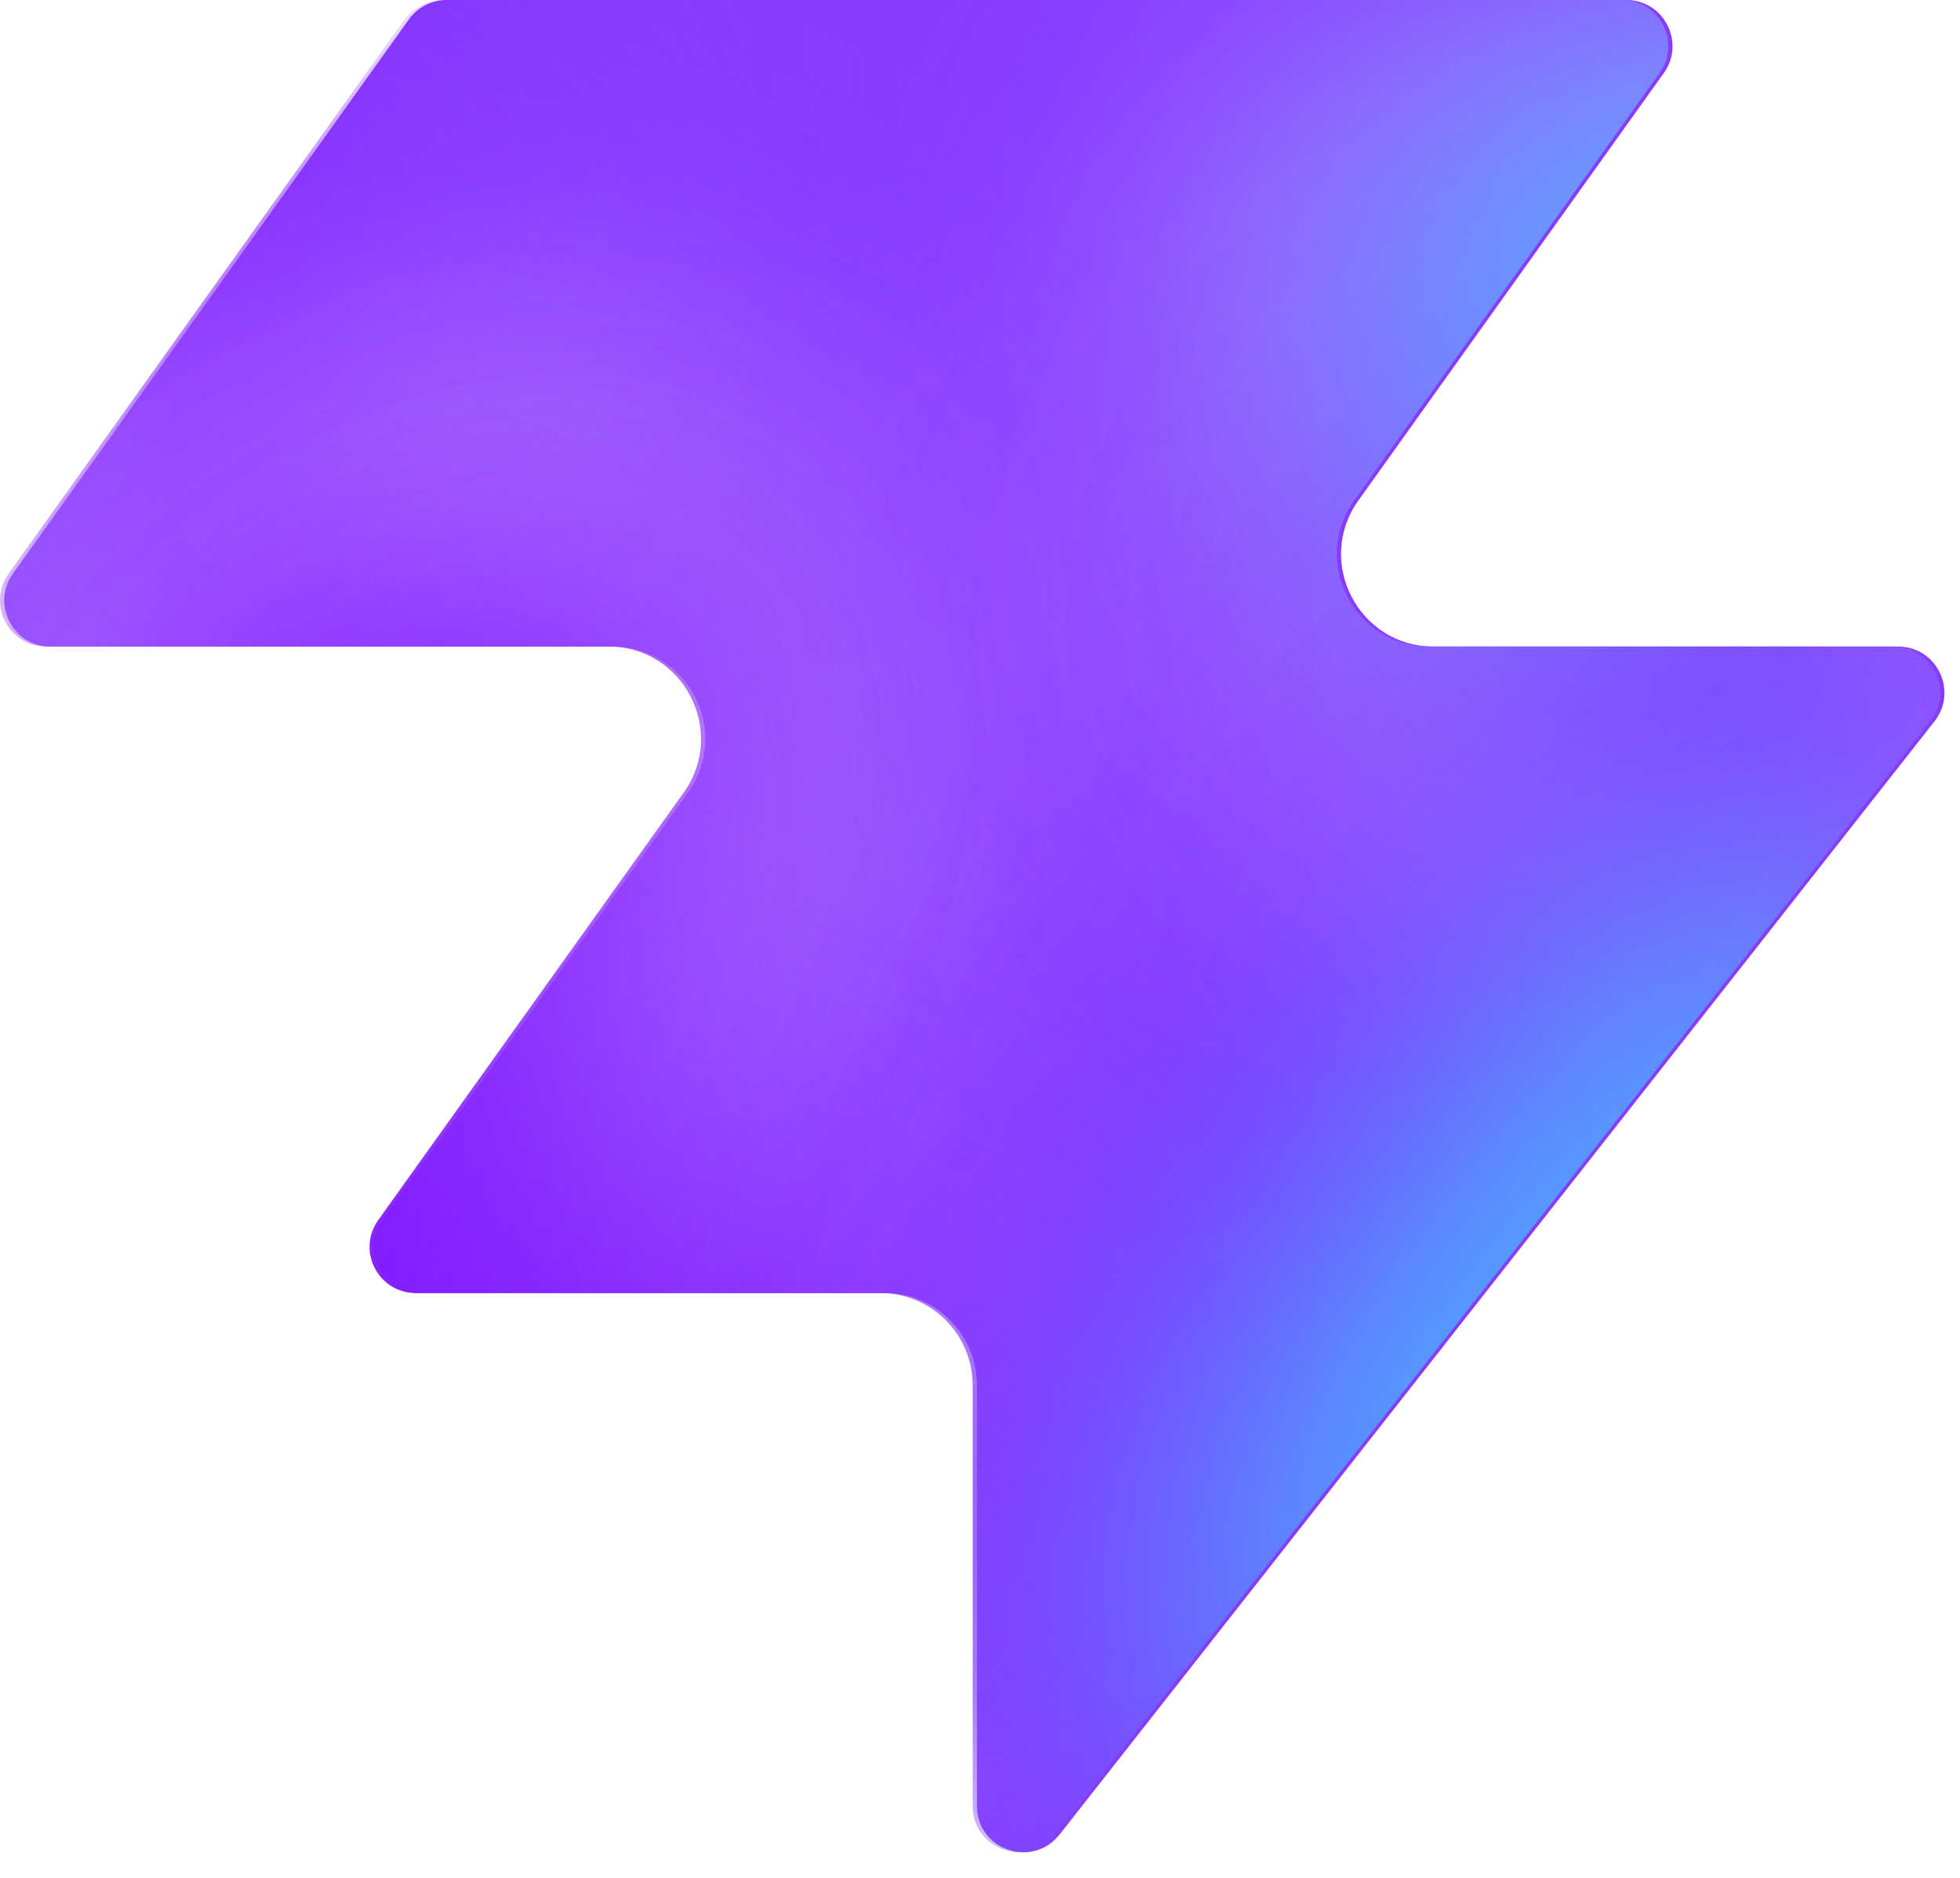
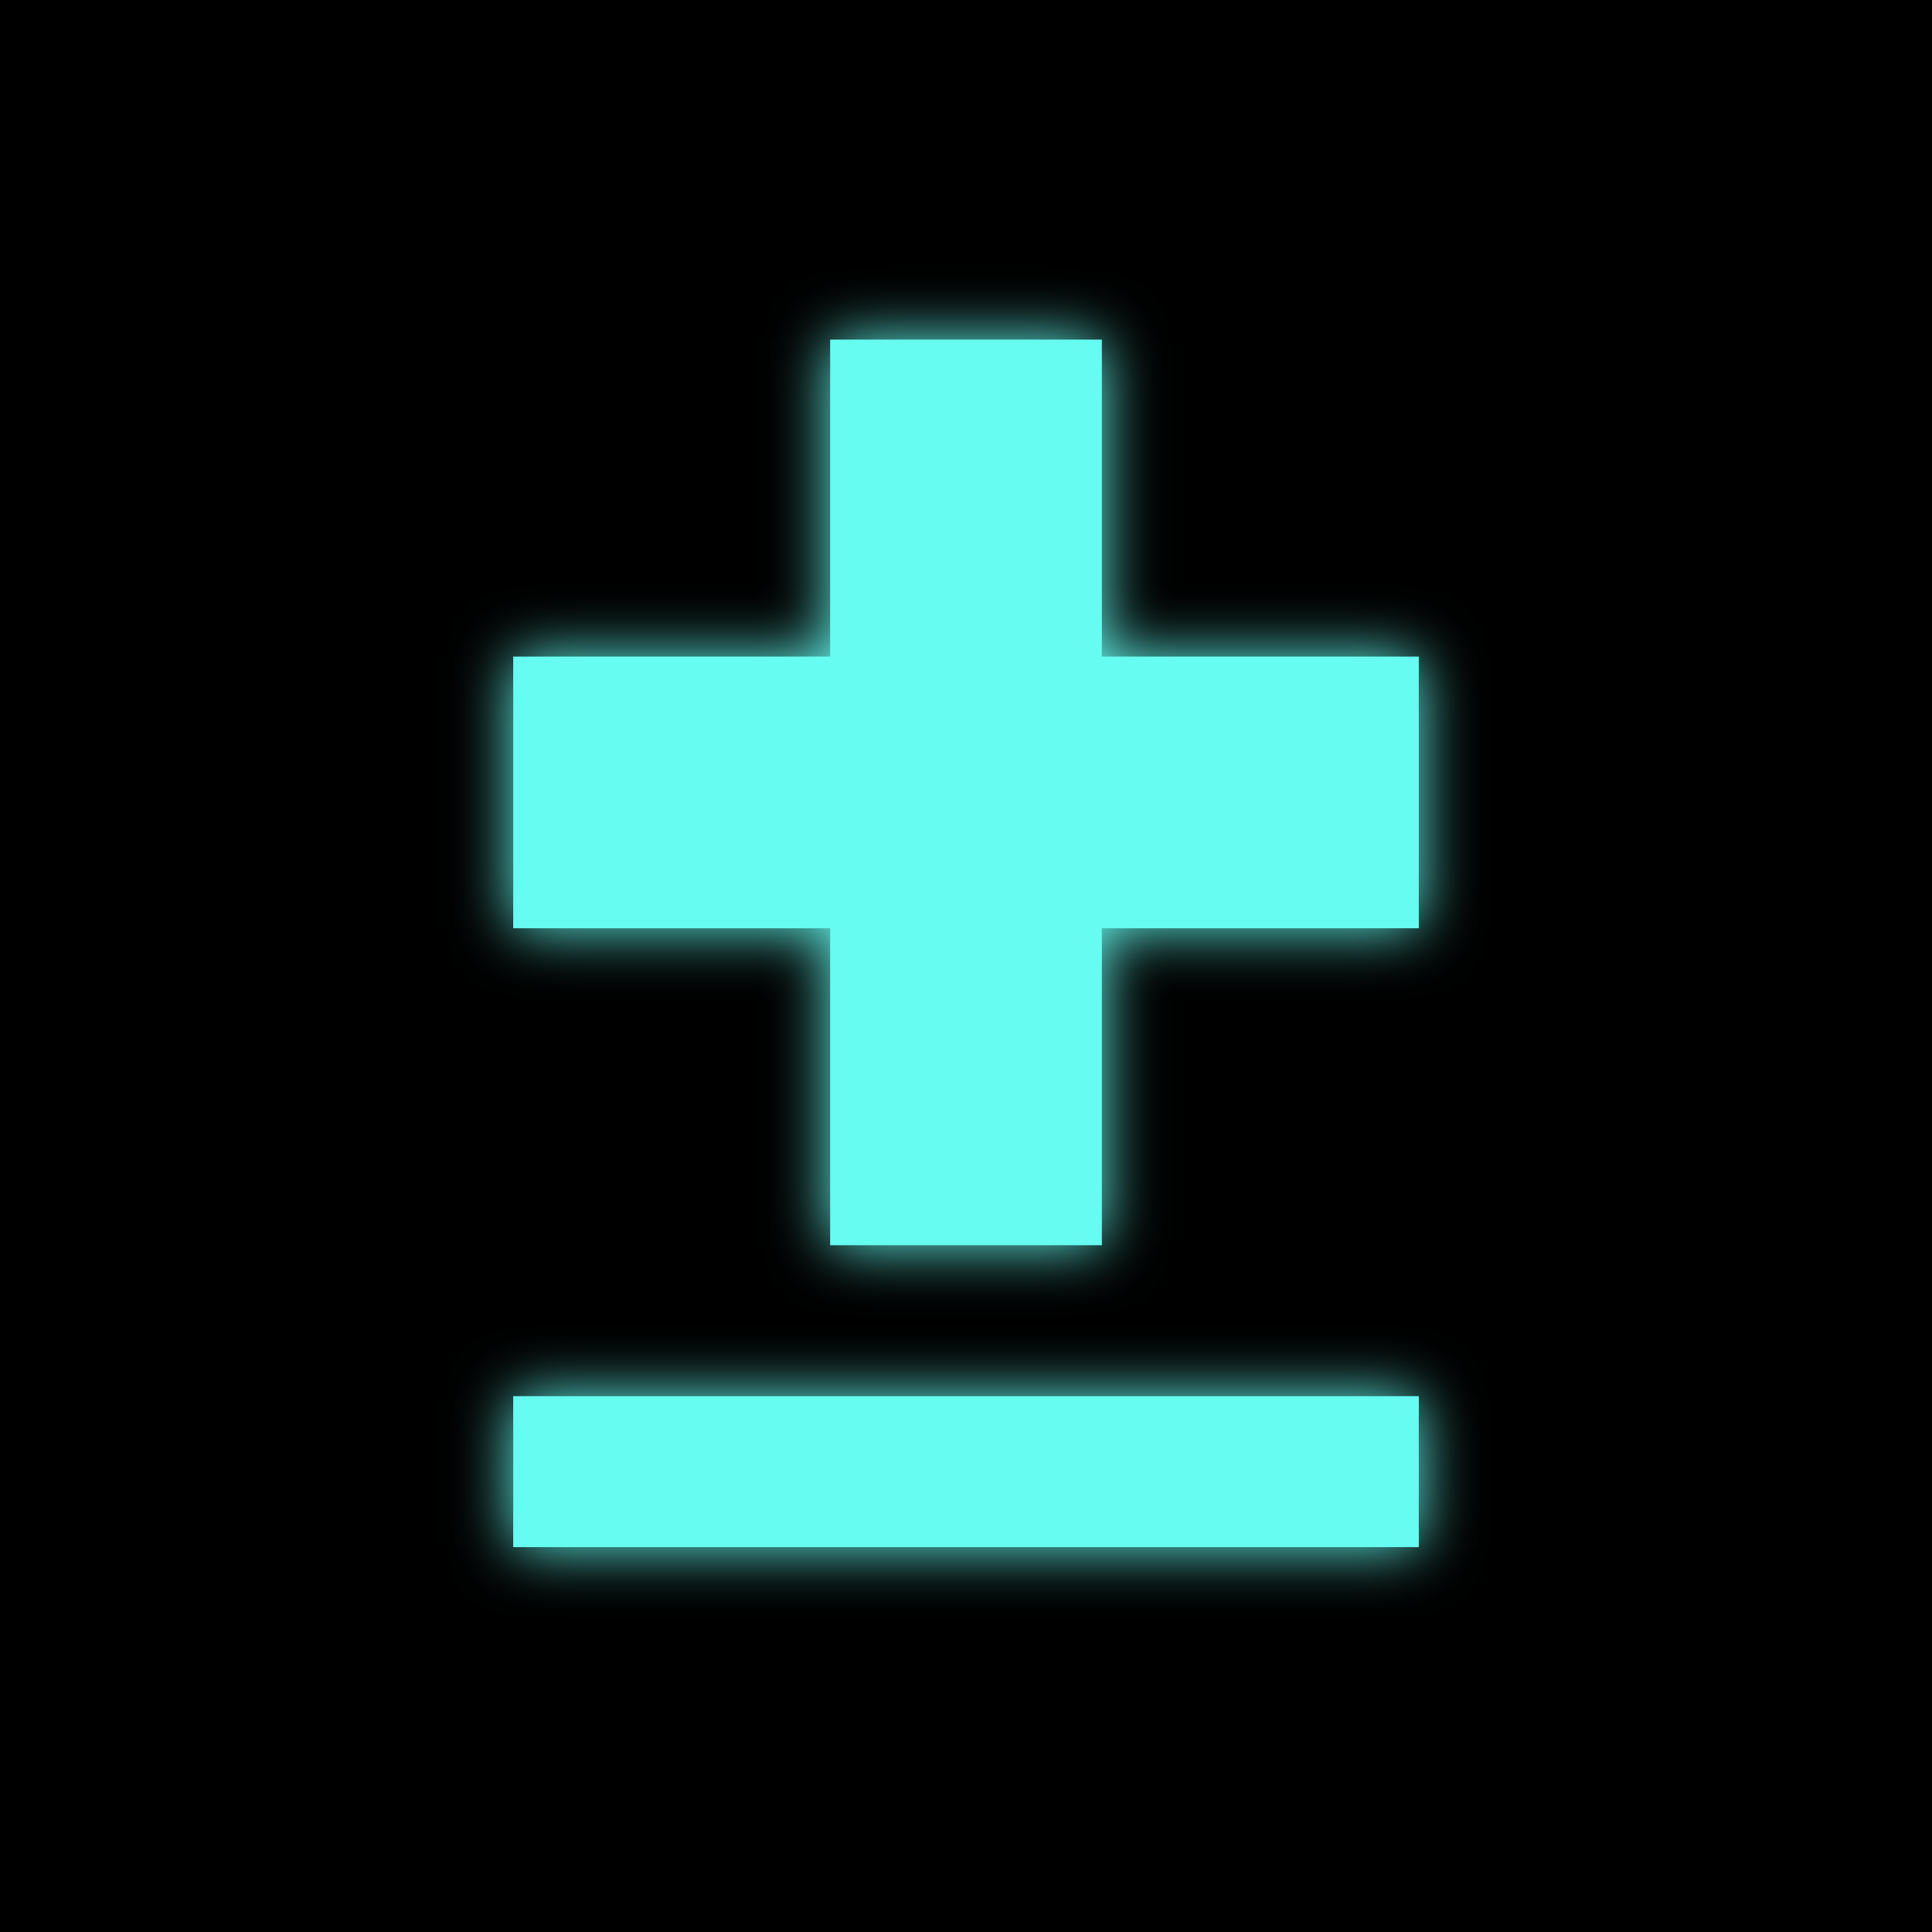
- <svg xmlns="http://www.w3.org/2000/svg" width="48" height="46" fill="none" viewBox="0 0 48 46">
-   <path fill="#863bff" d="M25.946 44.938c-.664.845-2.021.375-2.021-.698V33.937a2.26 2.26 0 0 0-2.262-2.262H10.287c-.92 0-1.456-1.04-.92-1.788l7.48-10.471c1.07-1.497 0-3.578-1.842-3.578H1.237c-.92 0-1.456-1.04-.92-1.788L10.013.474c.214-.297.556-.474.92-.474h28.894c.92 0 1.456 1.04.92 1.788l-7.48 10.471c-1.07 1.498 0 3.579 1.842 3.579h11.377c.943 0 1.473 1.088.89 1.83L25.947 44.94z" style="fill:#863bff;fill:color(display-p3 .525 .23 1);fill-opacity:1" />
-   <mask id="a" width="48" height="46" x="0" y="0" maskUnits="userSpaceOnUse" style="mask-type:alpha">
-     <path fill="#000" d="M25.842 44.938c-.664.844-2.021.375-2.021-.698V33.937a2.26 2.26 0 0 0-2.262-2.262H10.183c-.92 0-1.456-1.04-.92-1.788l7.48-10.471c1.07-1.498 0-3.579-1.842-3.579H1.133c-.92 0-1.456-1.04-.92-1.787L9.91.473c.214-.297.556-.474.92-.474h28.894c.92 0 1.456 1.04.92 1.788l-7.48 10.471c-1.07 1.498 0 3.578 1.842 3.578h11.377c.943 0 1.473 1.088.89 1.832L25.843 44.94z" style="fill:#000;fill-opacity:1" />
-   </mask>
-   <g mask="url(#a)">
-     <g filter="url(#b)">
-       <ellipse cx="5.508" cy="14.704" fill="#ede6ff" rx="5.508" ry="14.704" style="fill:#ede6ff;fill:color(display-p3 .927 .903 1);fill-opacity:1" transform="matrix(.00324 1 1 -.00324 -4.47 31.516)" />
-     </g>
-     <g filter="url(#c)">
-       <ellipse cx="10.399" cy="29.851" fill="#ede6ff" rx="10.399" ry="29.851" style="fill:#ede6ff;fill:color(display-p3 .927 .903 1);fill-opacity:1" transform="matrix(.00324 1 1 -.00324 -39.328 7.883)" />
-     </g>
-     <g filter="url(#d)">
-       <ellipse cx="5.508" cy="30.487" fill="#7e14ff" rx="5.508" ry="30.487" style="fill:#7e14ff;fill:color(display-p3 .492 .077 1);fill-opacity:1" transform="rotate(89.814 -25.913 -14.639)scale(1 -1)" />
-     </g>
-     <g filter="url(#e)">
-       <ellipse cx="5.508" cy="30.599" fill="#7e14ff" rx="5.508" ry="30.599" style="fill:#7e14ff;fill:color(display-p3 .492 .077 1);fill-opacity:1" transform="rotate(89.814 -32.644 -3.334)scale(1 -1)" />
-     </g>
-     <g filter="url(#f)">
-       <ellipse cx="5.508" cy="30.599" fill="#7e14ff" rx="5.508" ry="30.599" style="fill:#7e14ff;fill:color(display-p3 .492 .077 1);fill-opacity:1" transform="matrix(.00324 1 1 -.00324 -34.34 30.47)" />
-     </g>
-     <g filter="url(#g)">
-       <ellipse cx="14.072" cy="22.078" fill="#ede6ff" rx="14.072" ry="22.078" style="fill:#ede6ff;fill:color(display-p3 .927 .903 1);fill-opacity:1" transform="rotate(93.35 24.506 48.493)scale(-1 1)" />
-     </g>
-     <g filter="url(#h)">
-       <ellipse cx="3.47" cy="21.501" fill="#7e14ff" rx="3.47" ry="21.501" style="fill:#7e14ff;fill:color(display-p3 .492 .077 1);fill-opacity:1" transform="rotate(89.009 28.708 47.59)scale(-1 1)" />
-     </g>
-     <g filter="url(#i)">
-       <ellipse cx="3.47" cy="21.501" fill="#7e14ff" rx="3.47" ry="21.501" style="fill:#7e14ff;fill:color(display-p3 .492 .077 1);fill-opacity:1" transform="rotate(89.009 28.708 47.59)scale(-1 1)" />
-     </g>
-     <g filter="url(#j)">
-       <ellipse cx=".387" cy="8.972" fill="#7e14ff" rx="4.407" ry="29.108" style="fill:#7e14ff;fill:color(display-p3 .492 .077 1);fill-opacity:1" transform="rotate(39.51 .387 8.972)" />
-     </g>
-     <g filter="url(#k)">
-       <ellipse cx="47.523" cy="-6.092" fill="#7e14ff" rx="4.407" ry="29.108" style="fill:#7e14ff;fill:color(display-p3 .492 .077 1);fill-opacity:1" transform="rotate(37.892 47.523 -6.092)" />
-     </g>
-     <g filter="url(#l)">
-       <ellipse cx="41.412" cy="6.333" fill="#47bfff" rx="5.971" ry="9.665" style="fill:#47bfff;fill:color(display-p3 .28 .748 1);fill-opacity:1" transform="rotate(37.892 41.412 6.333)" />
-     </g>
-     <g filter="url(#m)">
-       <ellipse cx="-1.879" cy="38.332" fill="#7e14ff" rx="4.407" ry="29.108" style="fill:#7e14ff;fill:color(display-p3 .492 .077 1);fill-opacity:1" transform="rotate(37.892 -1.88 38.332)" />
-     </g>
-     <g filter="url(#n)">
-       <ellipse cx="-1.879" cy="38.332" fill="#7e14ff" rx="4.407" ry="29.108" style="fill:#7e14ff;fill:color(display-p3 .492 .077 1);fill-opacity:1" transform="rotate(37.892 -1.88 38.332)" />
-     </g>
-     <g filter="url(#o)">
-       <ellipse cx="35.651" cy="29.907" fill="#7e14ff" rx="4.407" ry="29.108" style="fill:#7e14ff;fill:color(display-p3 .492 .077 1);fill-opacity:1" transform="rotate(37.892 35.651 29.907)" />
-     </g>
-     <g filter="url(#p)">
-       <ellipse cx="38.418" cy="32.4" fill="#47bfff" rx="5.971" ry="15.297" style="fill:#47bfff;fill:color(display-p3 .28 .748 1);fill-opacity:1" transform="rotate(37.892 38.418 32.4)" />
-     </g>
-   </g>
+ <svg xmlns="http://www.w3.org/2000/svg" viewBox="0 0 512 512" width="100%" height="100%">
+   <rect width="512" height="512" fill="#000000" />
  <defs>
-     <filter id="b" width="60.045" height="41.654" x="-19.77" y="16.149" color-interpolation-filters="sRGB" filterUnits="userSpaceOnUse">
-       <feFlood flood-opacity="0" result="BackgroundImageFix" />
-       <feBlend in="SourceGraphic" in2="BackgroundImageFix" result="shape" />
-       <feGaussianBlur result="effect1_foregroundBlur_2002_17158" stdDeviation="7.659" />
-     </filter>
-     <filter id="c" width="90.34" height="51.437" x="-54.613" y="-7.533" color-interpolation-filters="sRGB" filterUnits="userSpaceOnUse">
-       <feFlood flood-opacity="0" result="BackgroundImageFix" />
-       <feBlend in="SourceGraphic" in2="BackgroundImageFix" result="shape" />
-       <feGaussianBlur result="effect1_foregroundBlur_2002_17158" stdDeviation="7.659" />
-     </filter>
-     <filter id="d" width="79.355" height="29.4" x="-49.64" y="2.03" color-interpolation-filters="sRGB" filterUnits="userSpaceOnUse">
-       <feFlood flood-opacity="0" result="BackgroundImageFix" />
-       <feBlend in="SourceGraphic" in2="BackgroundImageFix" result="shape" />
-       <feGaussianBlur result="effect1_foregroundBlur_2002_17158" stdDeviation="4.596" />
-     </filter>
-     <filter id="e" width="79.579" height="29.4" x="-45.045" y="20.029" color-interpolation-filters="sRGB" filterUnits="userSpaceOnUse">
-       <feFlood flood-opacity="0" result="BackgroundImageFix" />
-       <feBlend in="SourceGraphic" in2="BackgroundImageFix" result="shape" />
-       <feGaussianBlur result="effect1_foregroundBlur_2002_17158" stdDeviation="4.596" />
-     </filter>
-     <filter id="f" width="79.579" height="29.4" x="-43.513" y="21.178" color-interpolation-filters="sRGB" filterUnits="userSpaceOnUse">
-       <feFlood flood-opacity="0" result="BackgroundImageFix" />
-       <feBlend in="SourceGraphic" in2="BackgroundImageFix" result="shape" />
-       <feGaussianBlur result="effect1_foregroundBlur_2002_17158" stdDeviation="4.596" />
-     </filter>
-     <filter id="g" width="74.749" height="58.852" x="15.756" y="-17.901" color-interpolation-filters="sRGB" filterUnits="userSpaceOnUse">
-       <feFlood flood-opacity="0" result="BackgroundImageFix" />
-       <feBlend in="SourceGraphic" in2="BackgroundImageFix" result="shape" />
-       <feGaussianBlur result="effect1_foregroundBlur_2002_17158" stdDeviation="7.659" />
-     </filter>
-     <filter id="h" width="61.377" height="25.362" x="23.548" y="2.284" color-interpolation-filters="sRGB" filterUnits="userSpaceOnUse">
-       <feFlood flood-opacity="0" result="BackgroundImageFix" />
-       <feBlend in="SourceGraphic" in2="BackgroundImageFix" result="shape" />
-       <feGaussianBlur result="effect1_foregroundBlur_2002_17158" stdDeviation="4.596" />
-     </filter>
-     <filter id="i" width="61.377" height="25.362" x="23.548" y="2.284" color-interpolation-filters="sRGB" filterUnits="userSpaceOnUse">
-       <feFlood flood-opacity="0" result="BackgroundImageFix" />
-       <feBlend in="SourceGraphic" in2="BackgroundImageFix" result="shape" />
-       <feGaussianBlur result="effect1_foregroundBlur_2002_17158" stdDeviation="4.596" />
-     </filter>
-     <filter id="j" width="56.045" height="63.649" x="-27.636" y="-22.853" color-interpolation-filters="sRGB" filterUnits="userSpaceOnUse">
-       <feFlood flood-opacity="0" result="BackgroundImageFix" />
-       <feBlend in="SourceGraphic" in2="BackgroundImageFix" result="shape" />
-       <feGaussianBlur result="effect1_foregroundBlur_2002_17158" stdDeviation="4.596" />
-     </filter>
-     <filter id="k" width="54.814" height="64.646" x="20.116" y="-38.415" color-interpolation-filters="sRGB" filterUnits="userSpaceOnUse">
-       <feFlood flood-opacity="0" result="BackgroundImageFix" />
-       <feBlend in="SourceGraphic" in2="BackgroundImageFix" result="shape" />
-       <feGaussianBlur result="effect1_foregroundBlur_2002_17158" stdDeviation="4.596" />
-     </filter>
-     <filter id="l" width="33.541" height="35.313" x="24.641" y="-11.323" color-interpolation-filters="sRGB" filterUnits="userSpaceOnUse">
-       <feFlood flood-opacity="0" result="BackgroundImageFix" />
-       <feBlend in="SourceGraphic" in2="BackgroundImageFix" result="shape" />
-       <feGaussianBlur result="effect1_foregroundBlur_2002_17158" stdDeviation="4.596" />
-     </filter>
-     <filter id="m" width="54.814" height="64.646" x="-29.286" y="6.009" color-interpolation-filters="sRGB" filterUnits="userSpaceOnUse">
-       <feFlood flood-opacity="0" result="BackgroundImageFix" />
-       <feBlend in="SourceGraphic" in2="BackgroundImageFix" result="shape" />
-       <feGaussianBlur result="effect1_foregroundBlur_2002_17158" stdDeviation="4.596" />
-     </filter>
-     <filter id="n" width="54.814" height="64.646" x="-29.286" y="6.009" color-interpolation-filters="sRGB" filterUnits="userSpaceOnUse">
-       <feFlood flood-opacity="0" result="BackgroundImageFix" />
-       <feBlend in="SourceGraphic" in2="BackgroundImageFix" result="shape" />
-       <feGaussianBlur result="effect1_foregroundBlur_2002_17158" stdDeviation="4.596" />
-     </filter>
-     <filter id="o" width="54.814" height="64.646" x="8.244" y="-2.416" color-interpolation-filters="sRGB" filterUnits="userSpaceOnUse">
-       <feFlood flood-opacity="0" result="BackgroundImageFix" />
-       <feBlend in="SourceGraphic" in2="BackgroundImageFix" result="shape" />
-       <feGaussianBlur result="effect1_foregroundBlur_2002_17158" stdDeviation="4.596" />
-     </filter>
-     <filter id="p" width="39.409" height="43.623" x="18.713" y="10.588" color-interpolation-filters="sRGB" filterUnits="userSpaceOnUse">
-       <feFlood flood-opacity="0" result="BackgroundImageFix" />
-       <feBlend in="SourceGraphic" in2="BackgroundImageFix" result="shape" />
-       <feGaussianBlur result="effect1_foregroundBlur_2002_17158" stdDeviation="4.596" />
+     <filter id="crt-glow" x="-20%" y="-20%" width="140%" height="140%">
+       <feGaussianBlur stdDeviation="8" result="coloredBlur" />
+       <feMerge>
+         <feMergeNode in="coloredBlur" />
+         <feMergeNode in="SourceGraphic" />
+       </feMerge>
    </filter>
  </defs>
+   <g filter="url(#crt-glow)">
+     <rect x="220" y="90" width="72" height="240" fill="#66fcf1" />
+     <rect x="136" y="174" width="240" height="72" fill="#66fcf1" />
+     <rect x="136" y="370" width="240" height="40" fill="#66fcf1" />
+   </g>
</svg>
